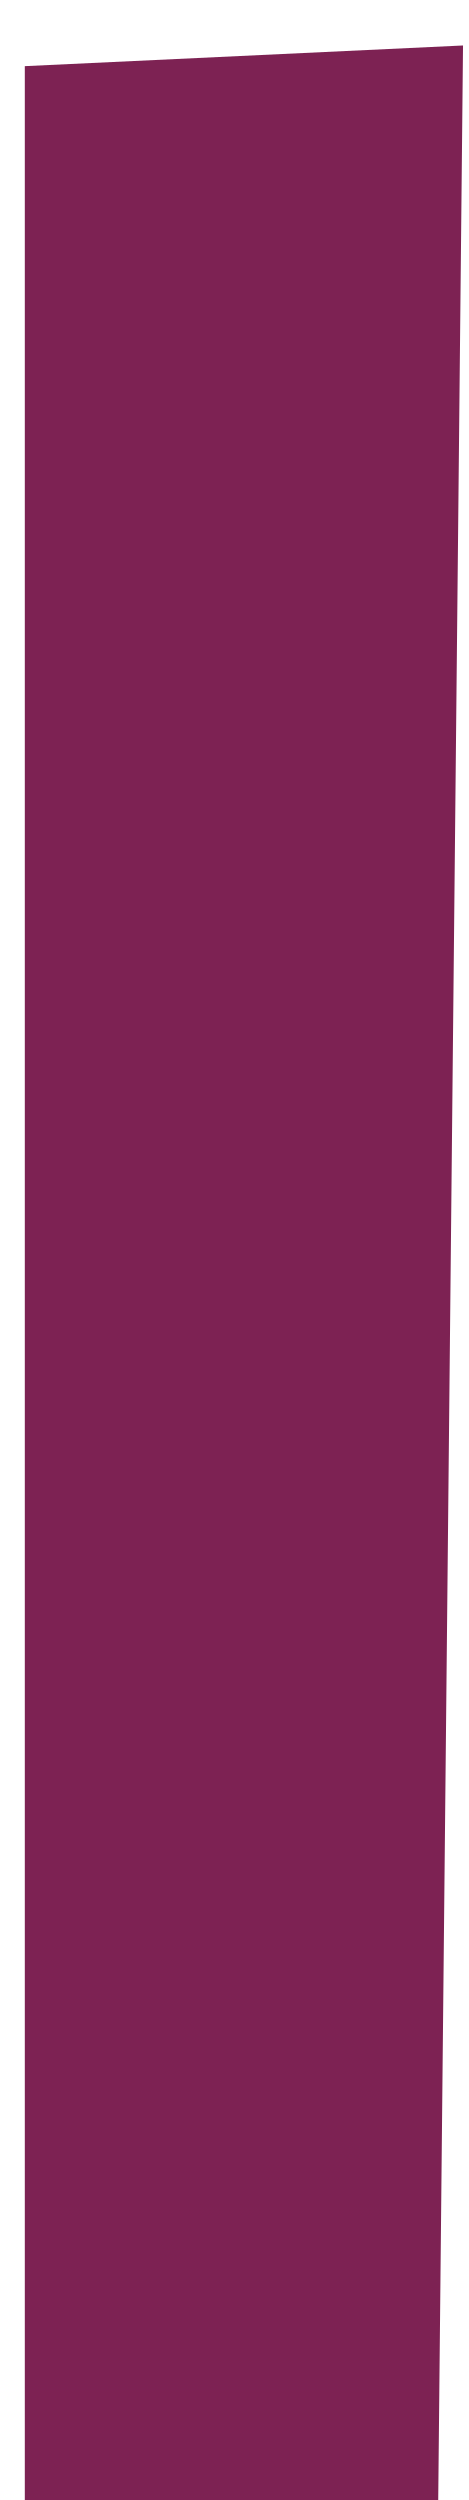
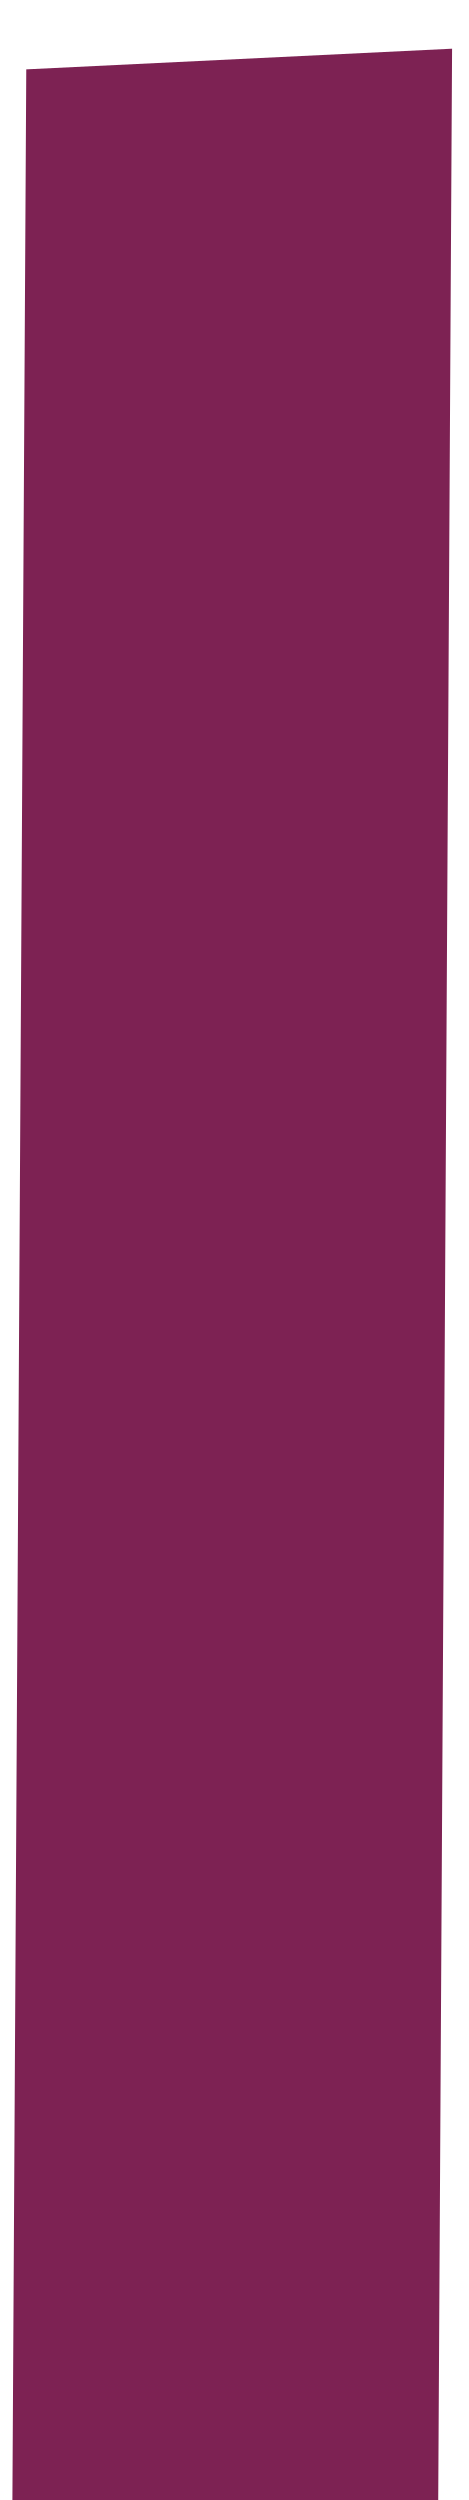
<svg xmlns="http://www.w3.org/2000/svg" width="60mm" height="320mm" viewBox="0 0 60 320" version="1.1" id="svg4599" xml:space="preserve">
  <defs id="defs4596" />
  <g id="layer1">
-     <path style="fill:#7d2253;fill-opacity:1;stroke-width:0;stroke-linecap:round;stroke-linejoin:round" d="M 3.175,8.467 59.267,5.821 56.092,320 H 3.175 Z" id="path125375" />
+     <path style="fill:#7d2253;fill-opacity:1;stroke-width:0;stroke-linecap:round;stroke-linejoin:round" d="M 3.362,8.878 57.866,6.233 56.092,320 H 1.587 Z" id="path125375" />
  </g>
</svg>
